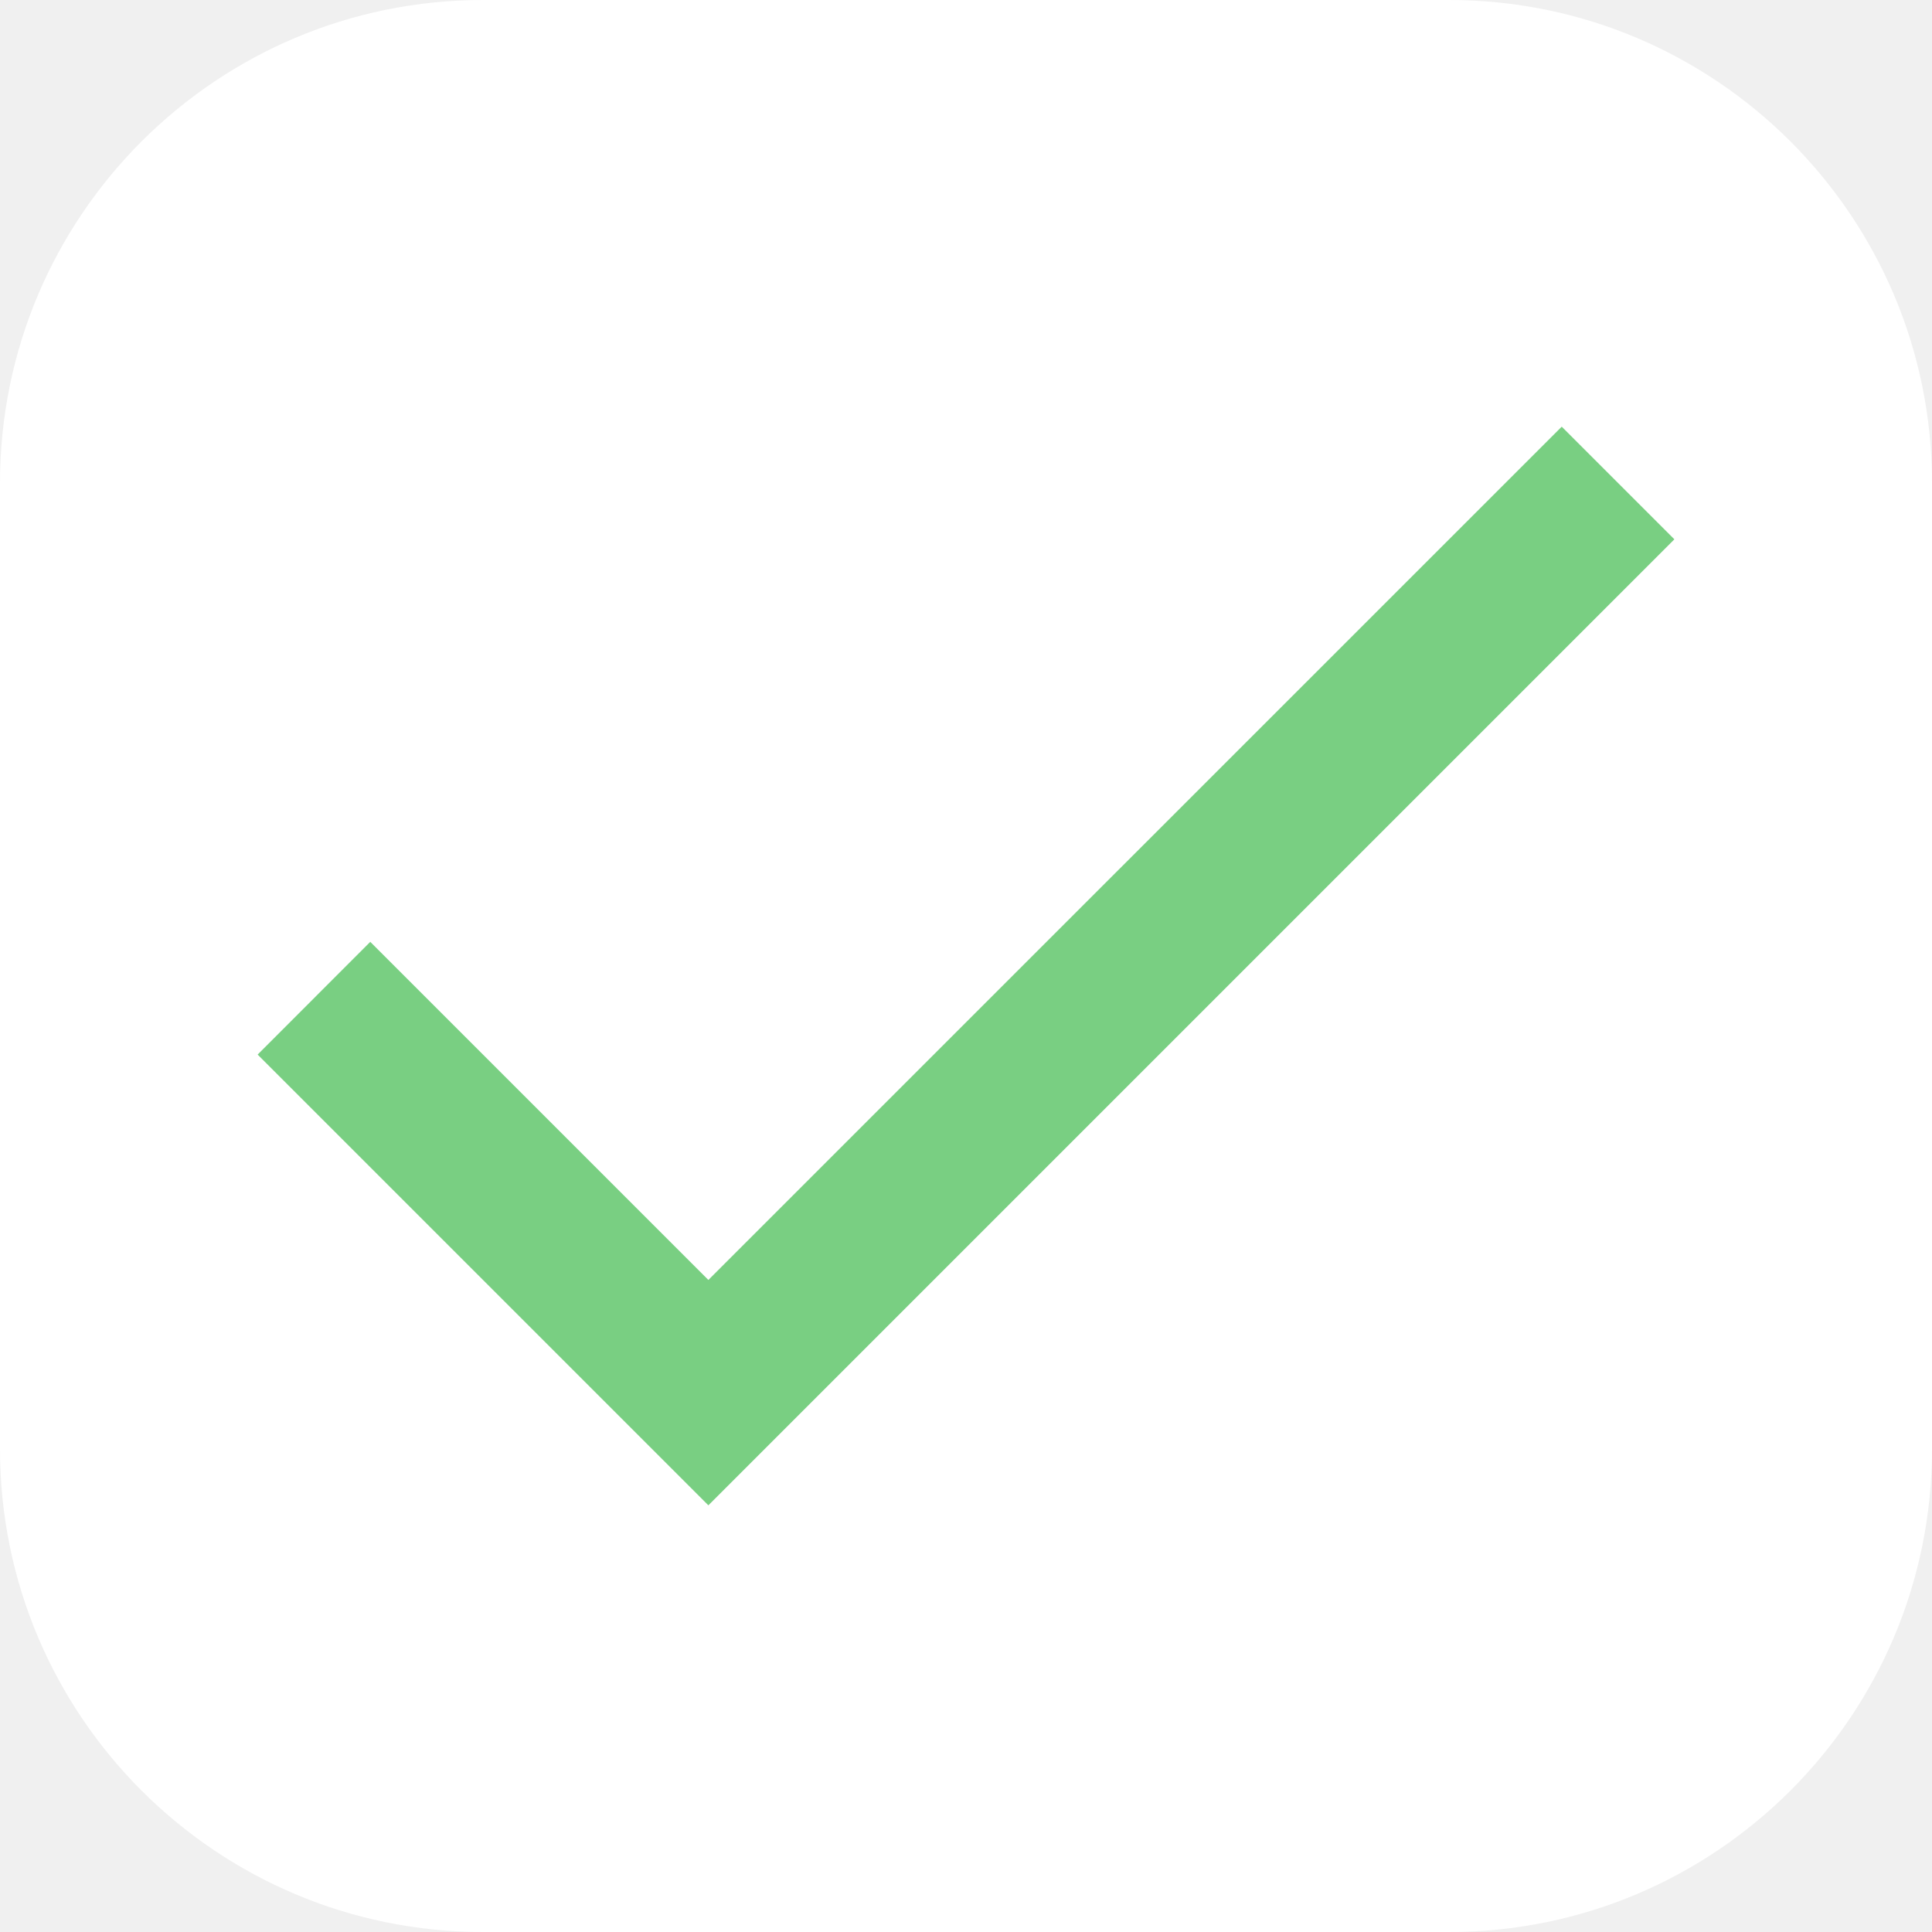
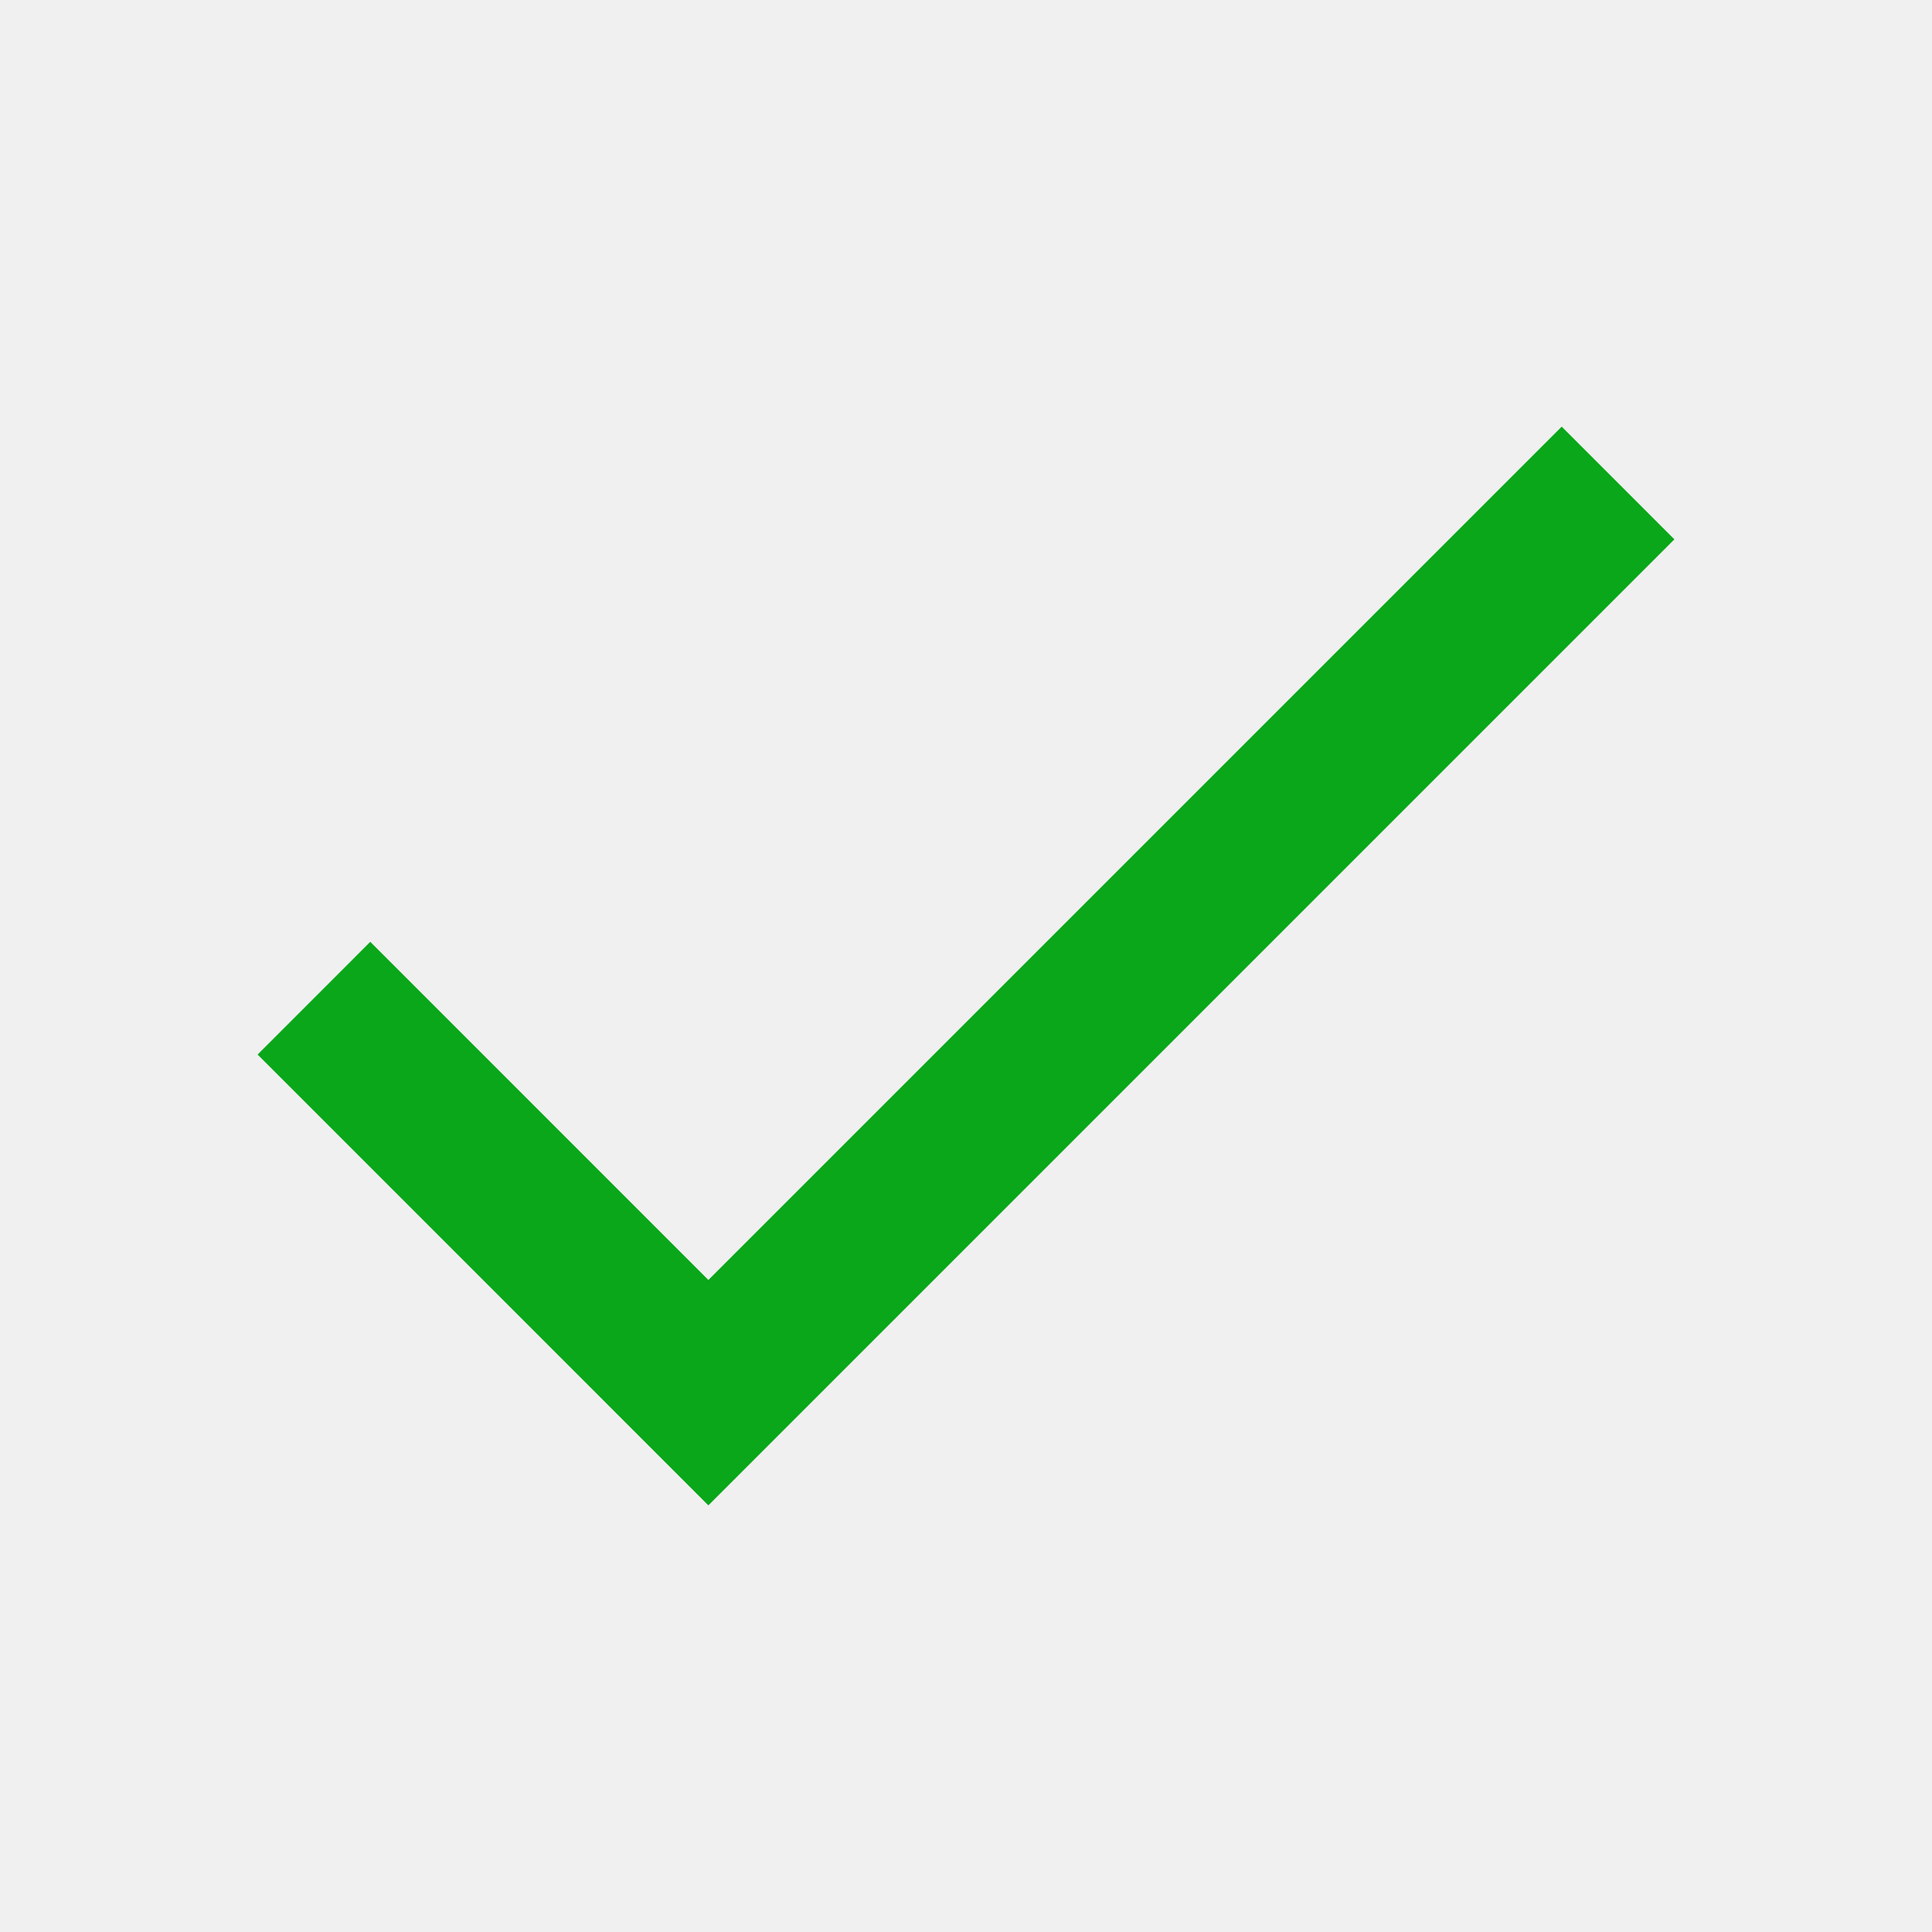
- <svg xmlns="http://www.w3.org/2000/svg" width="20" height="20" viewBox="0 0 20 20" fill="none">
-   <path d="M0 5C0 2.239 2.239 0 5 0H15C17.761 0 20 2.239 20 5V15C20 17.761 17.761 20 15 20H5C2.239 20 0 17.761 0 15V5Z" fill="white" />
-   <path d="M7.333 13.25L3.833 9.75L2.667 10.917L7.333 15.583L17.333 5.583L16.167 4.417L7.333 13.25Z" fill="#09A719" fill-opacity="0.54" />
+ <svg xmlns="http://www.w3.org/2000/svg" width="35" height="35" viewBox="0 0 35 35" fill="none">
+   <path d="M12.833 23.188L6.708 17.062L4.667 19.104L12.833 27.271L30.333 9.771L28.292 7.729L12.833 23.188Z" fill="#09A719" />
</svg>
